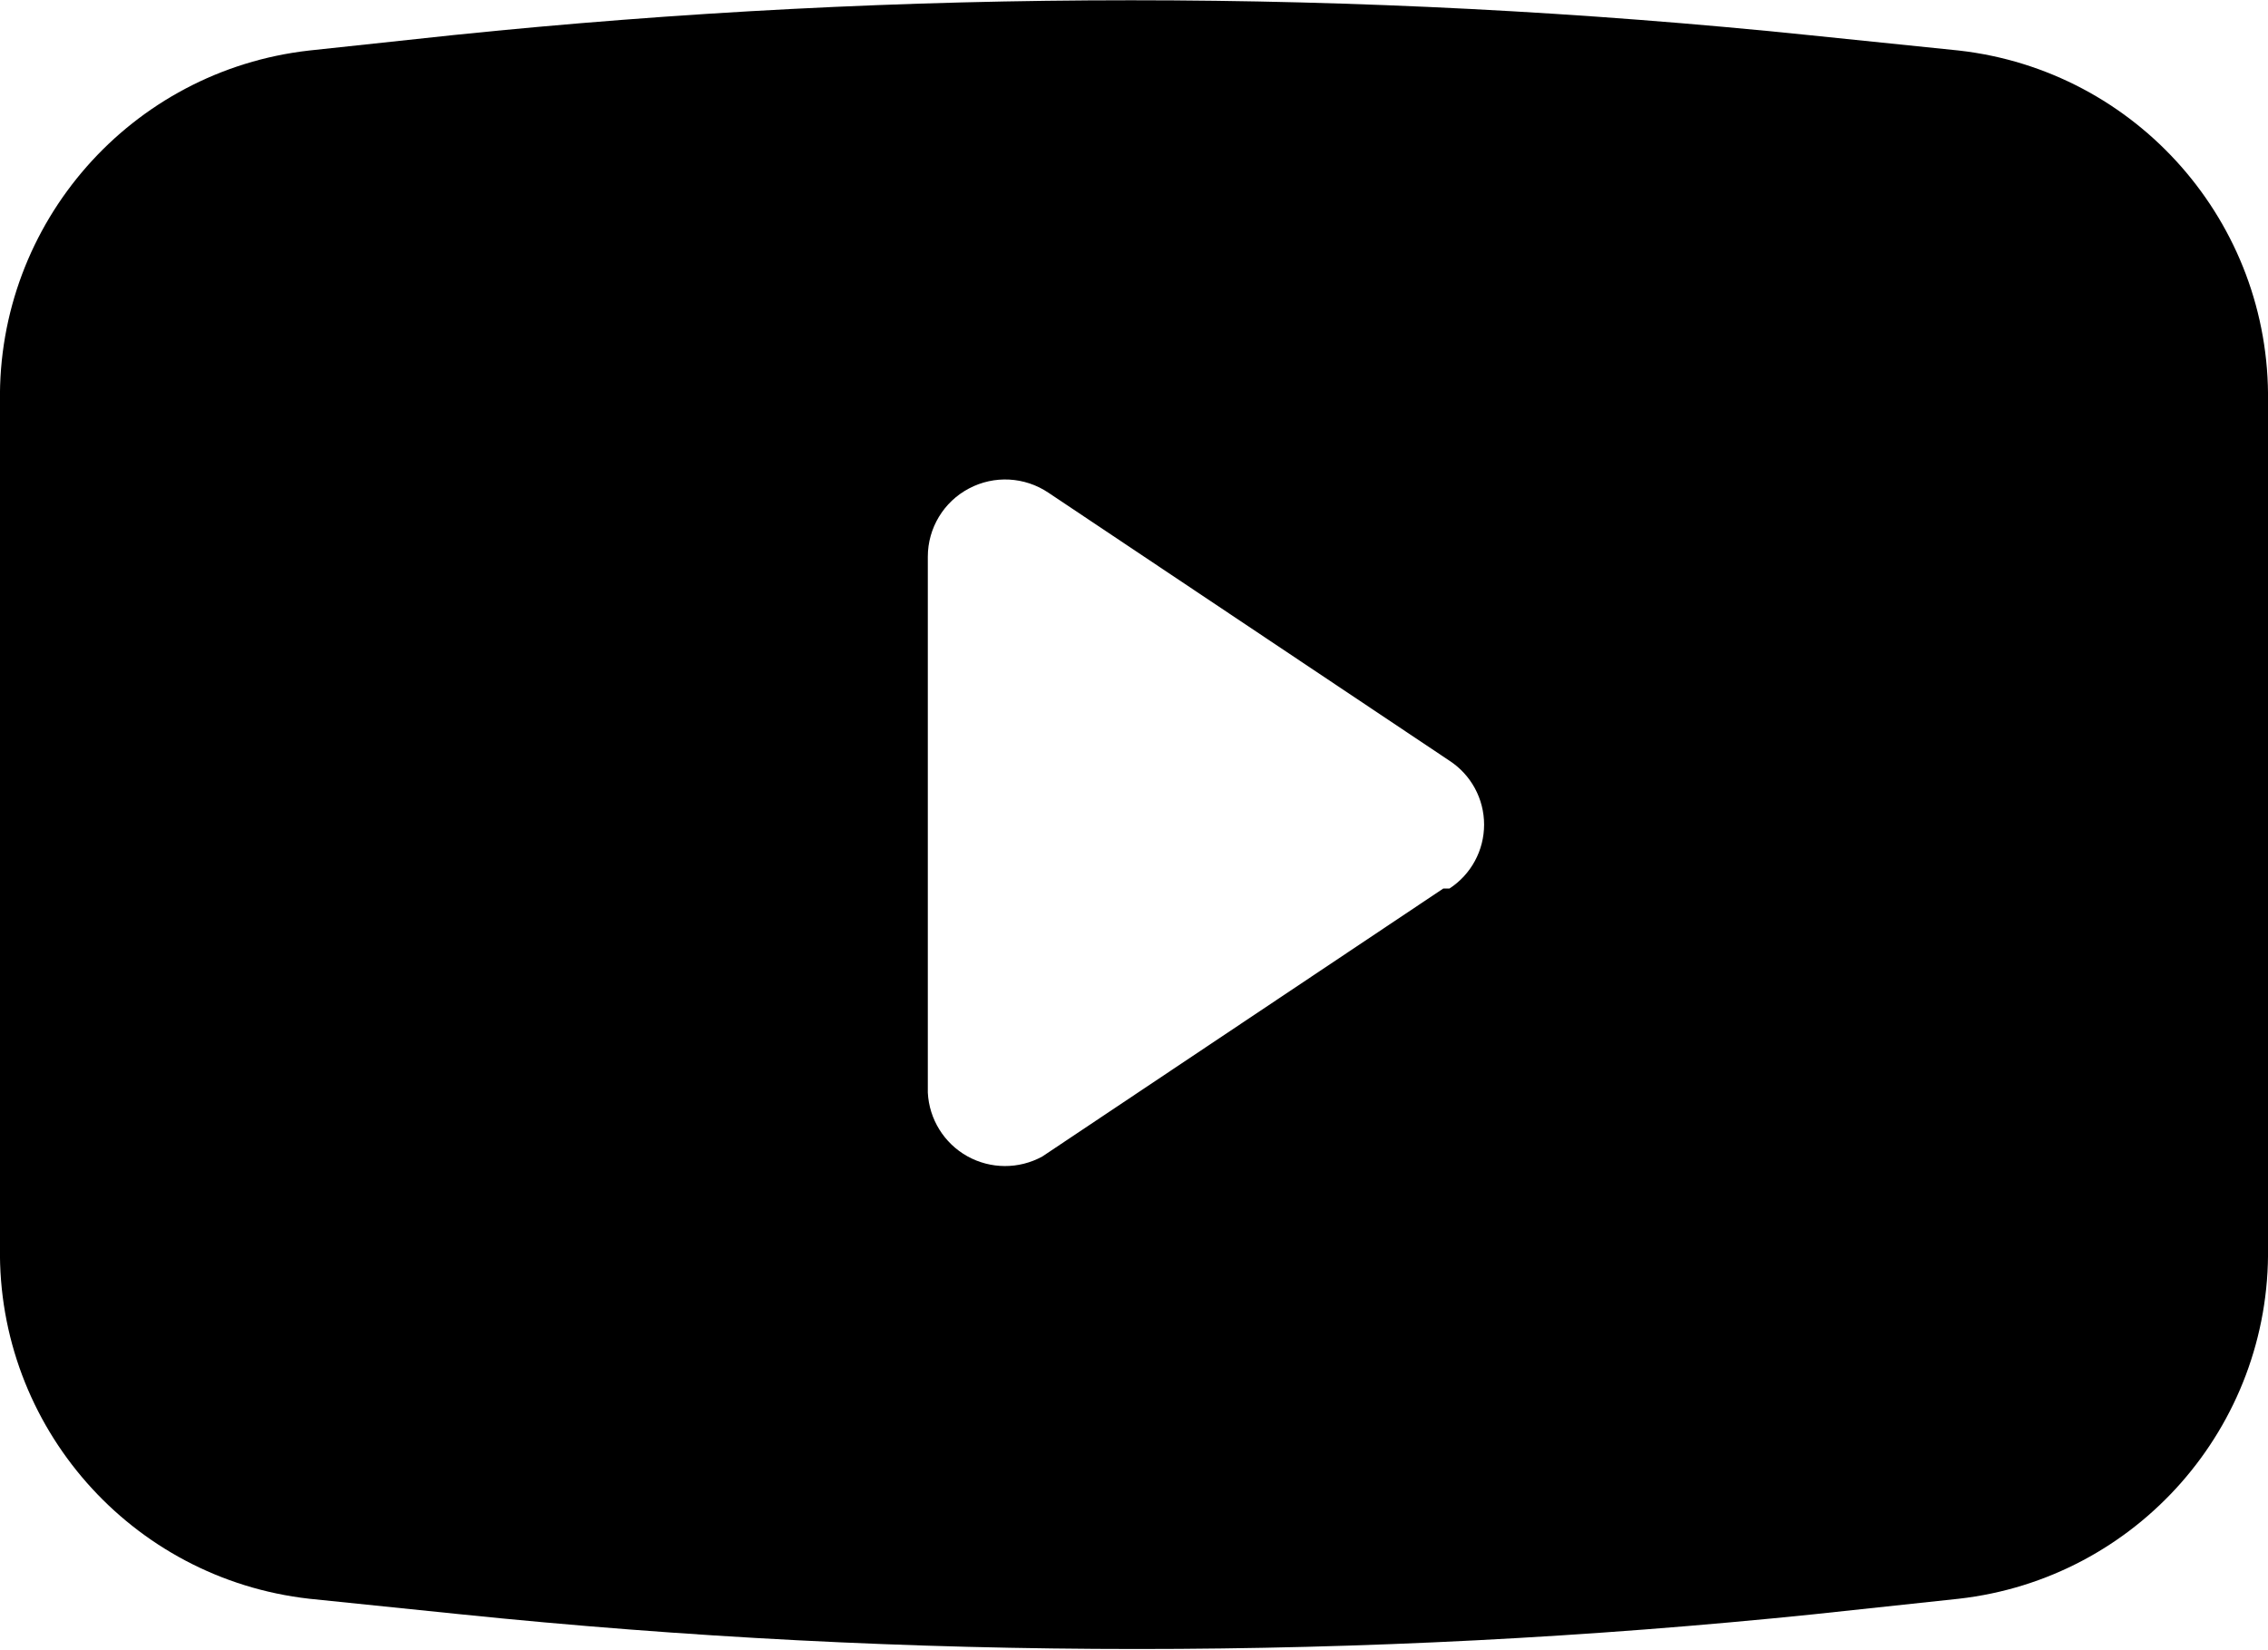
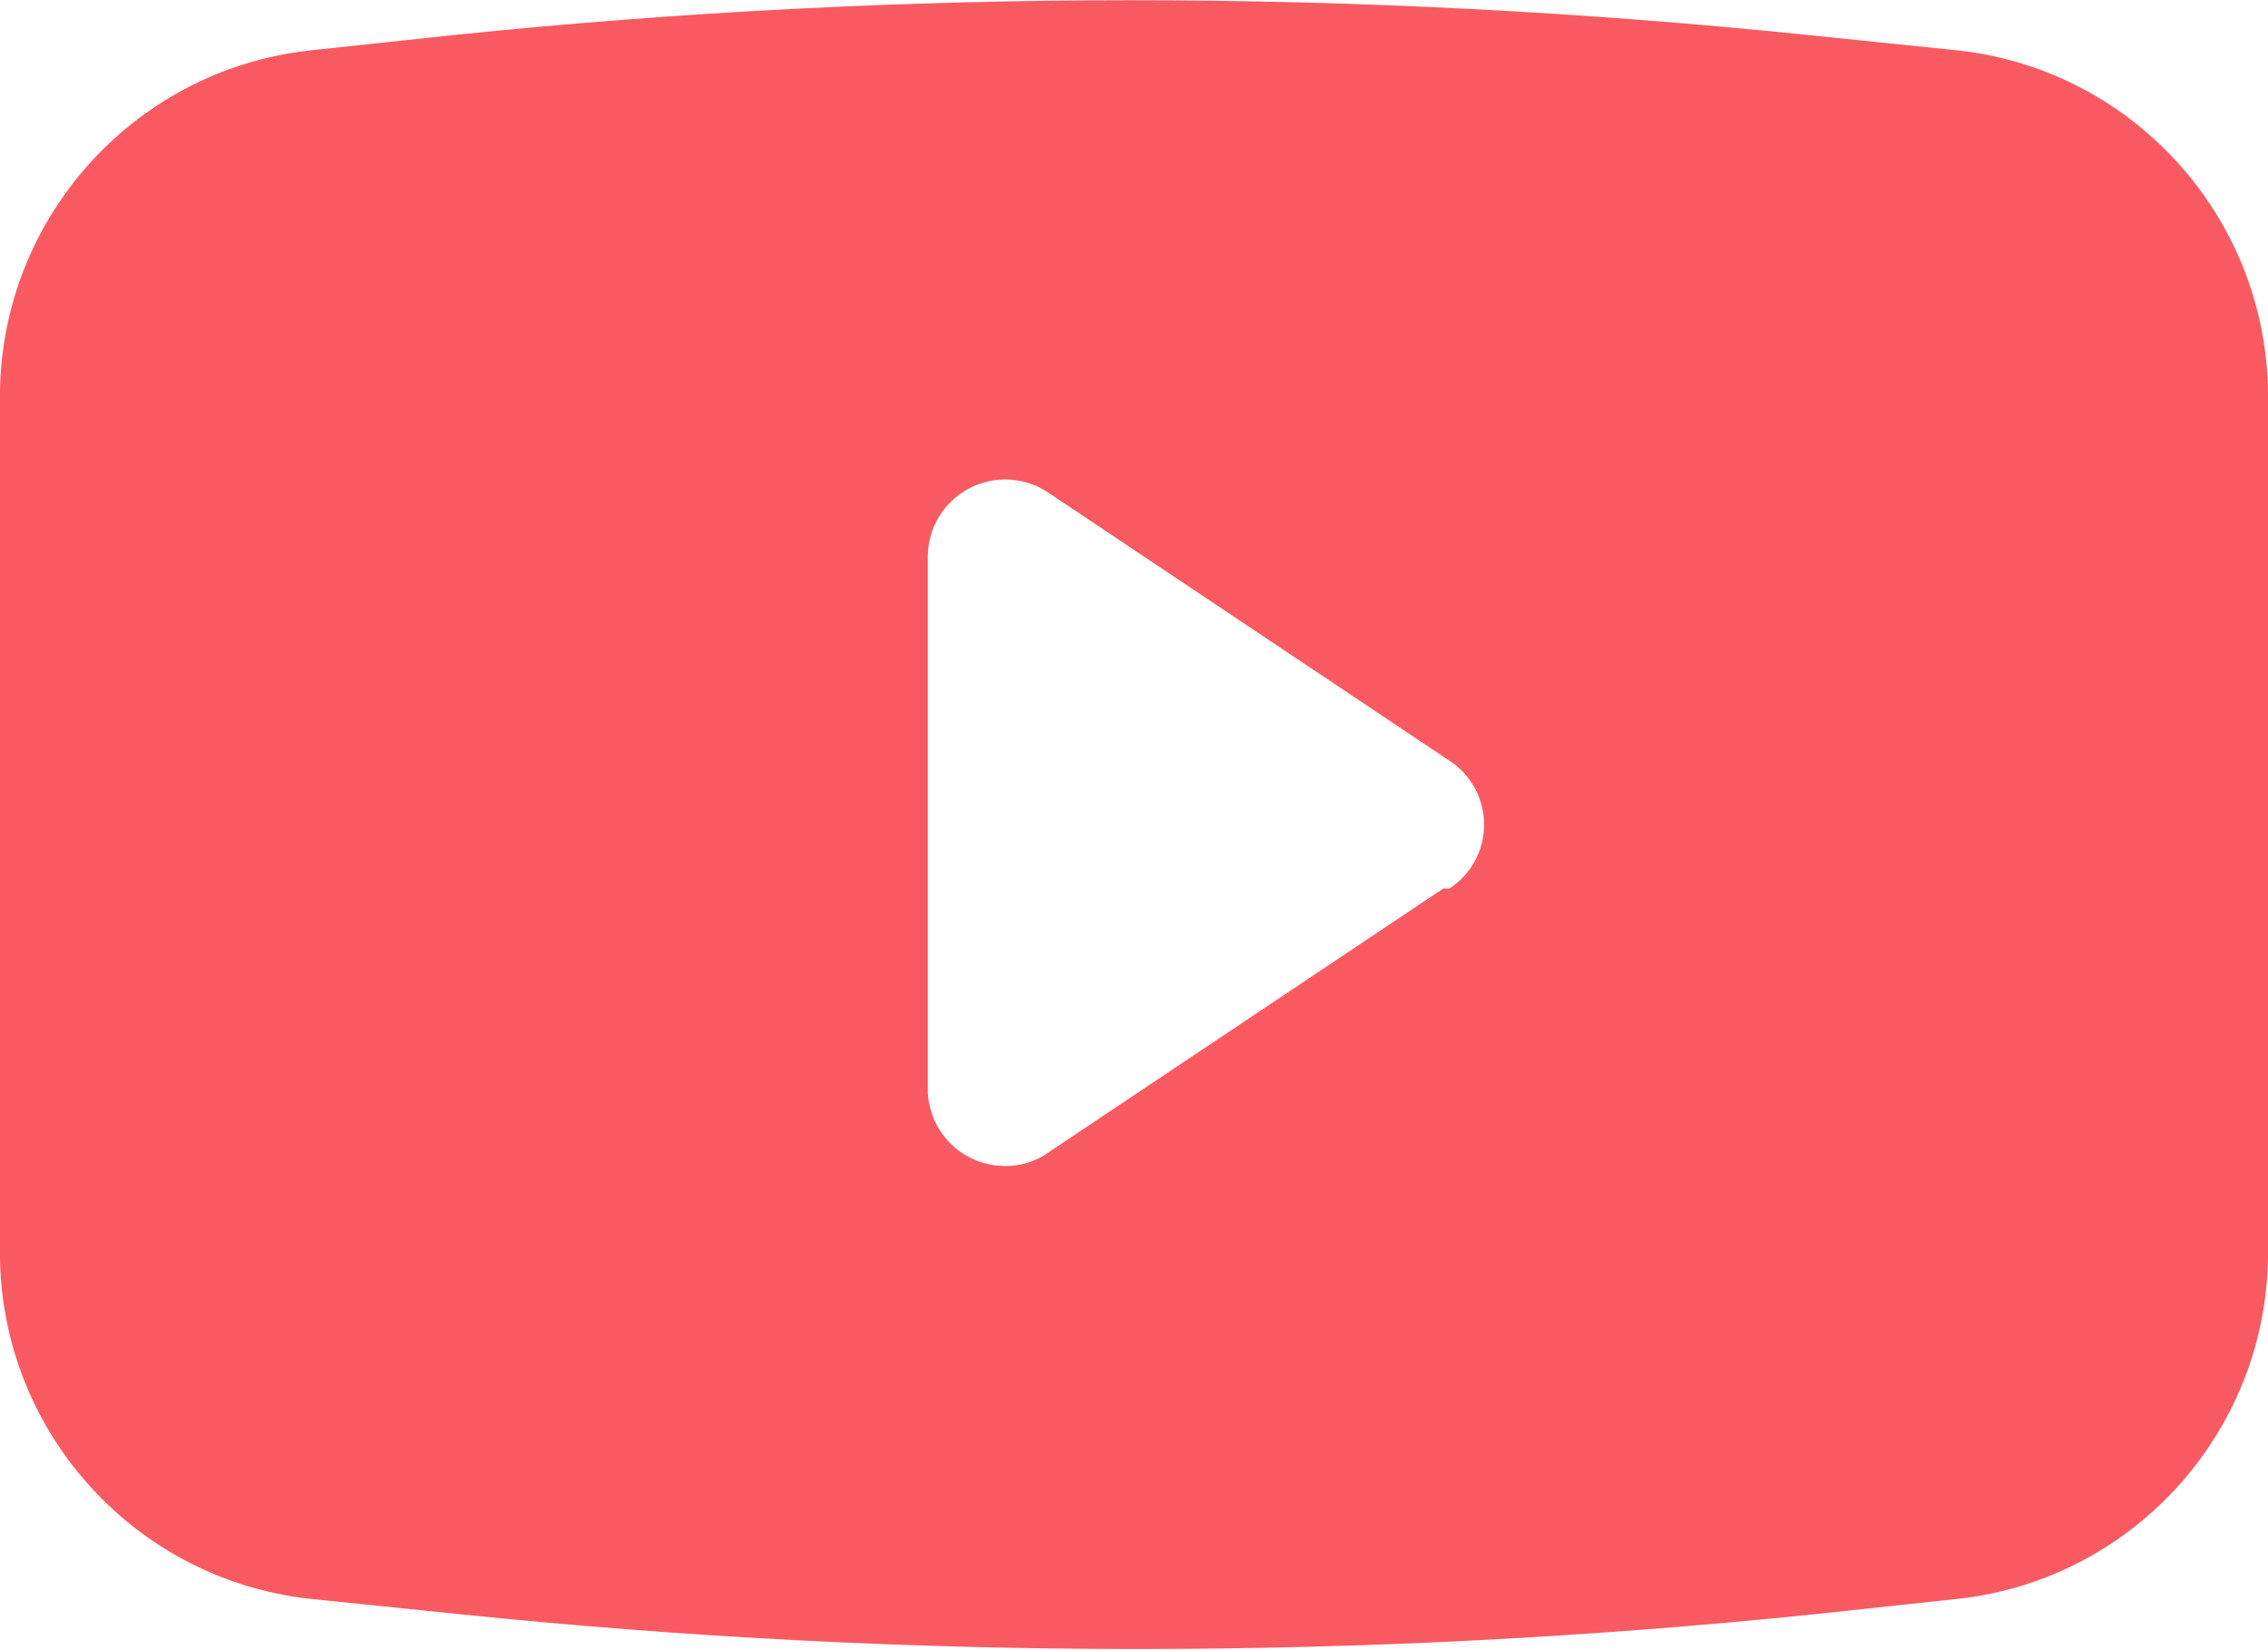
<svg xmlns="http://www.w3.org/2000/svg" viewBox="0 0 22 16" fill="none">
-   <path fill-rule="evenodd" clip-rule="evenodd" d="M17.54 0.34L19 0.49C20.728 0.685 22.026 2.161 22 3.9V12.1C22.026 13.839 20.728 15.315 19 15.51L17.6 15.66C13.232 16.11 8.828 16.11 4.46 15.66L3 15.51C1.271 15.315 -0.027 13.839 -9.13677e-05 12.1V3.9C-0.027 2.161 1.271 0.685 3 0.49L4.4 0.34C8.768 -0.11 13.171 -0.11 17.54 0.34ZM10.11 11.22L14 8.62H14.06C14.27 8.483 14.396 8.25 14.396 8C14.396 7.75 14.27 7.517 14.06 7.38L10.17 4.78C9.94 4.625 9.644 4.609 9.399 4.739C9.154 4.868 9 5.123 9 5.4V10.6C9.013 10.858 9.158 11.091 9.383 11.217C9.609 11.343 9.883 11.344 10.11 11.22Z" fill="currentColor" />
+   <path fill-rule="evenodd" clip-rule="evenodd" d="M17.54 0.34L19 0.49C20.728 0.685 22.026 2.161 22 3.9V12.1C22.026 13.839 20.728 15.315 19 15.51L17.6 15.66C13.232 16.11 8.828 16.11 4.46 15.66L3 15.51C1.271 15.315 -0.027 13.839 -9.13677e-05 12.1V3.9C-0.027 2.161 1.271 0.685 3 0.49L4.4 0.34C8.768 -0.11 13.171 -0.11 17.54 0.34ZM10.11 11.22L14 8.62H14.06C14.27 8.483 14.396 8.25 14.396 8C14.396 7.75 14.27 7.517 14.06 7.38L10.17 4.78C9.94 4.625 9.644 4.609 9.399 4.739C9.154 4.868 9 5.123 9 5.4V10.6C9.013 10.858 9.158 11.091 9.383 11.217C9.609 11.343 9.883 11.344 10.11 11.22Z" fill="#f95a61" />
</svg>
